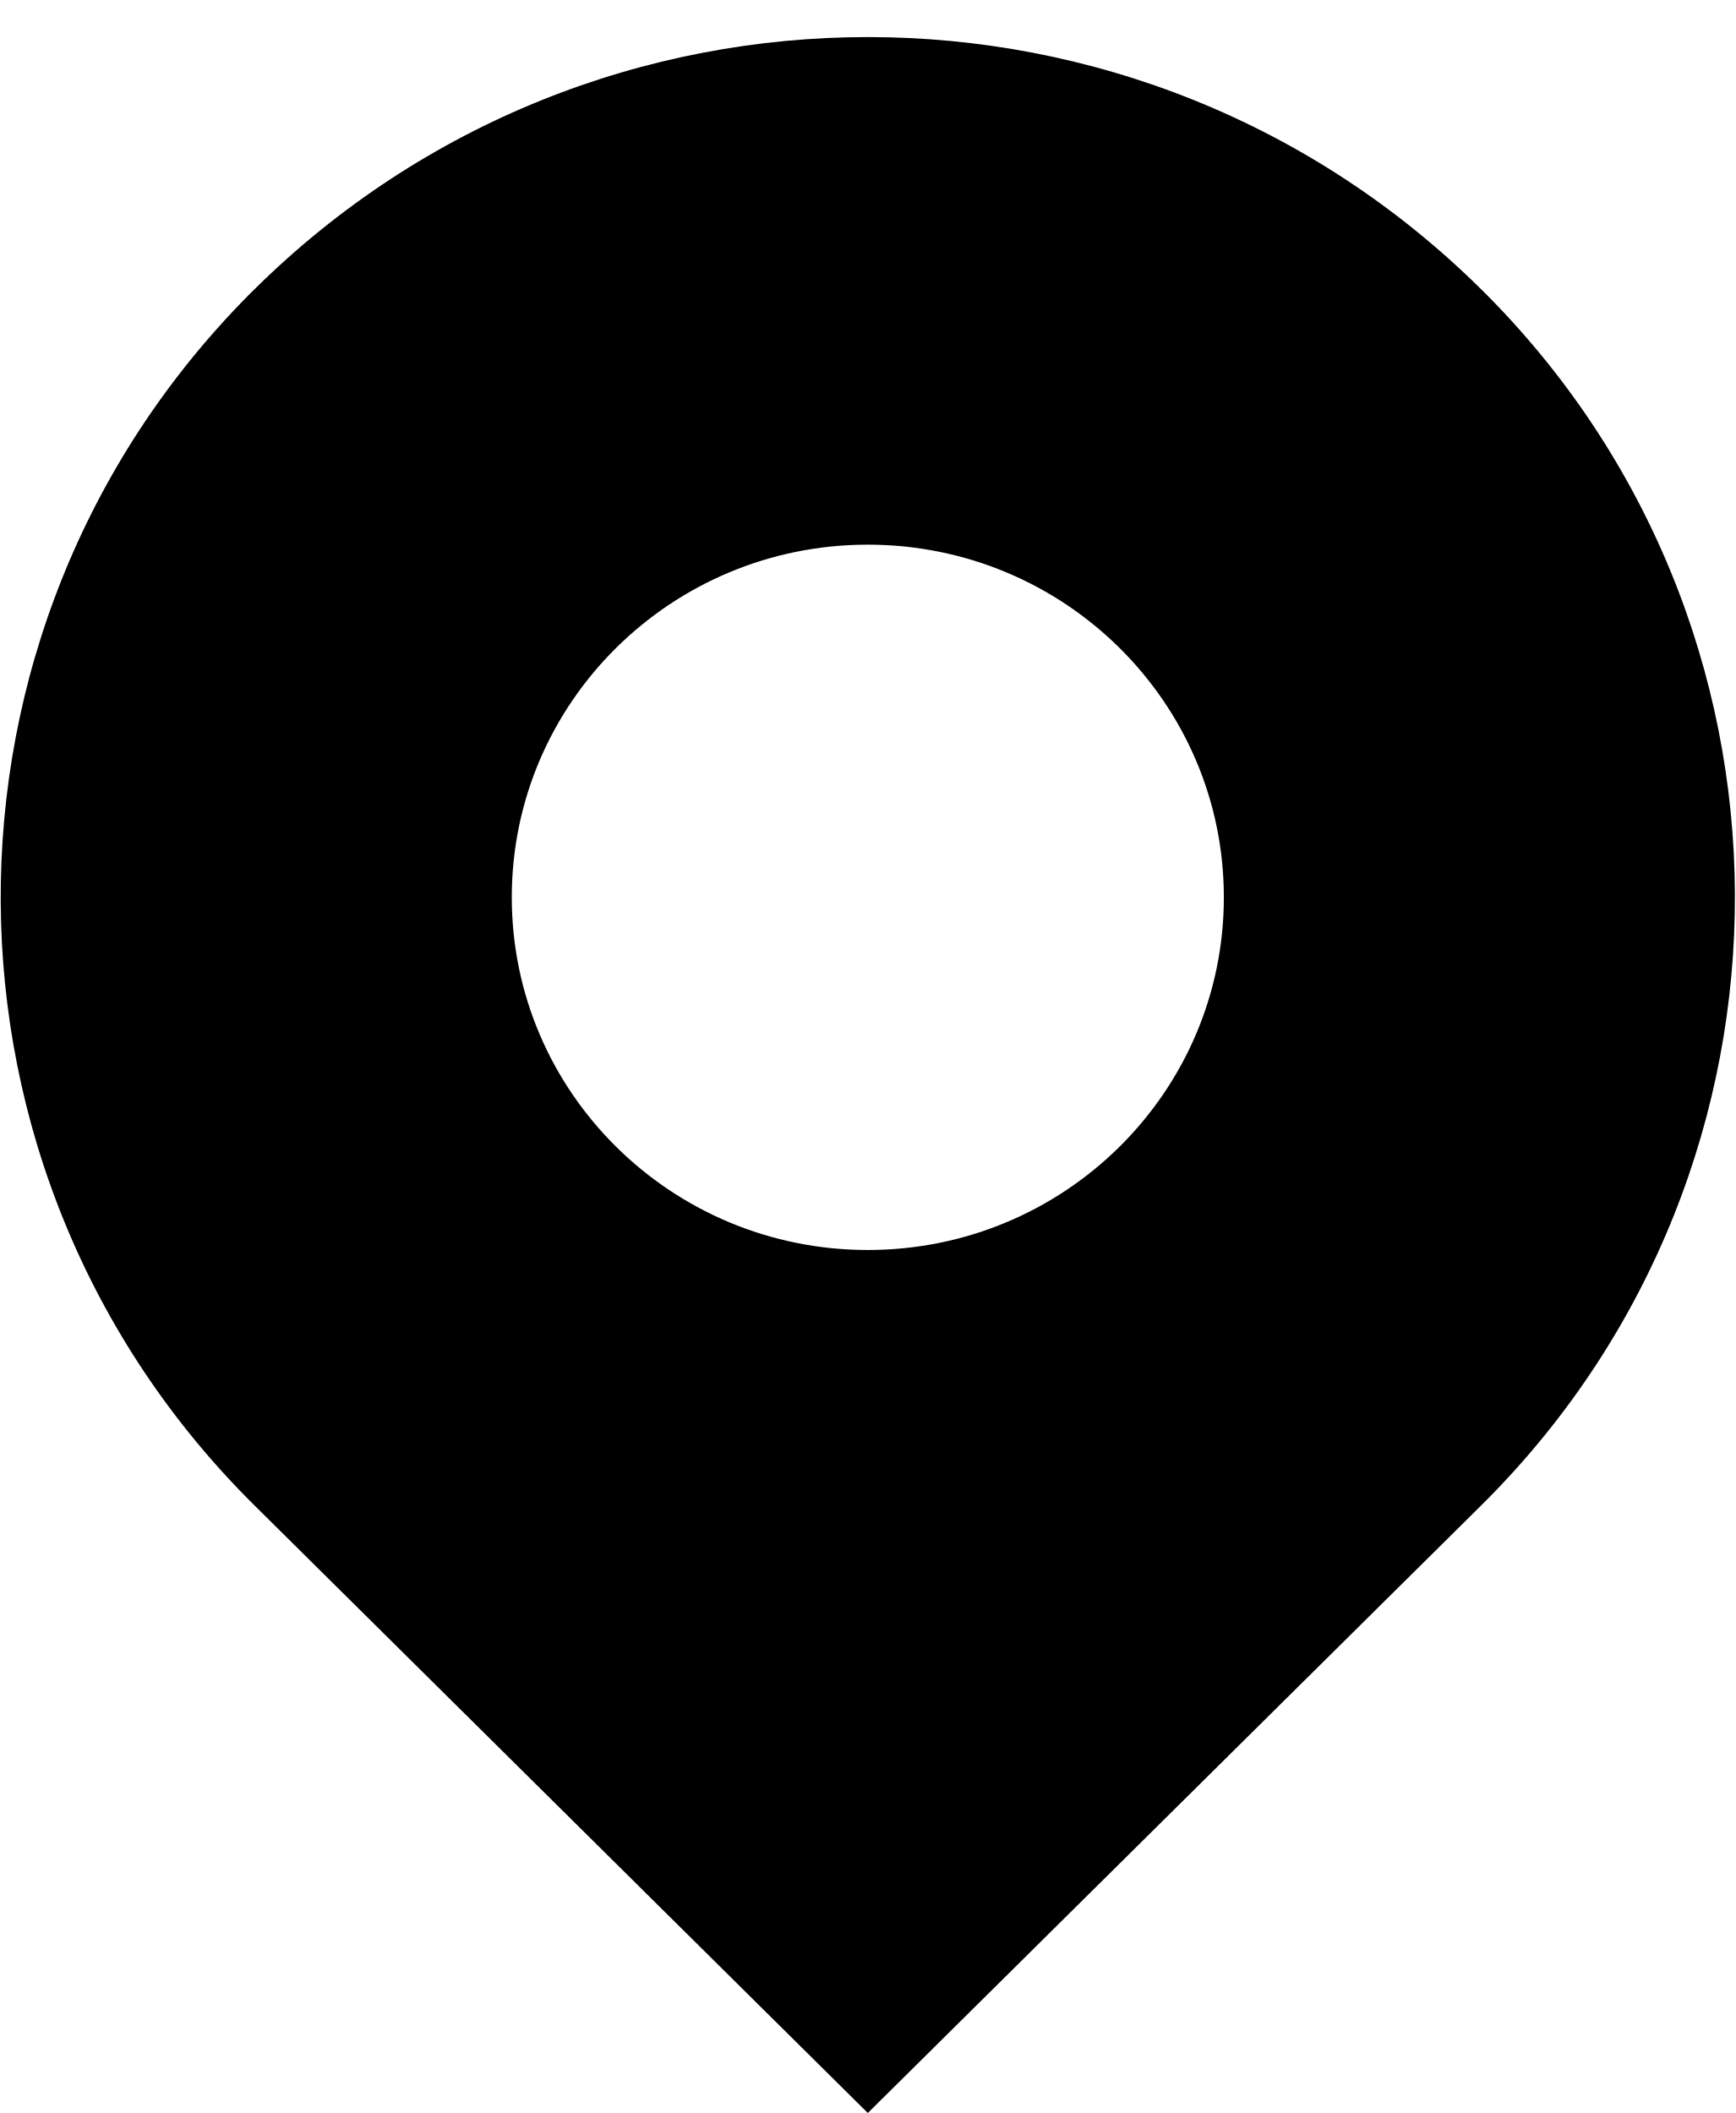
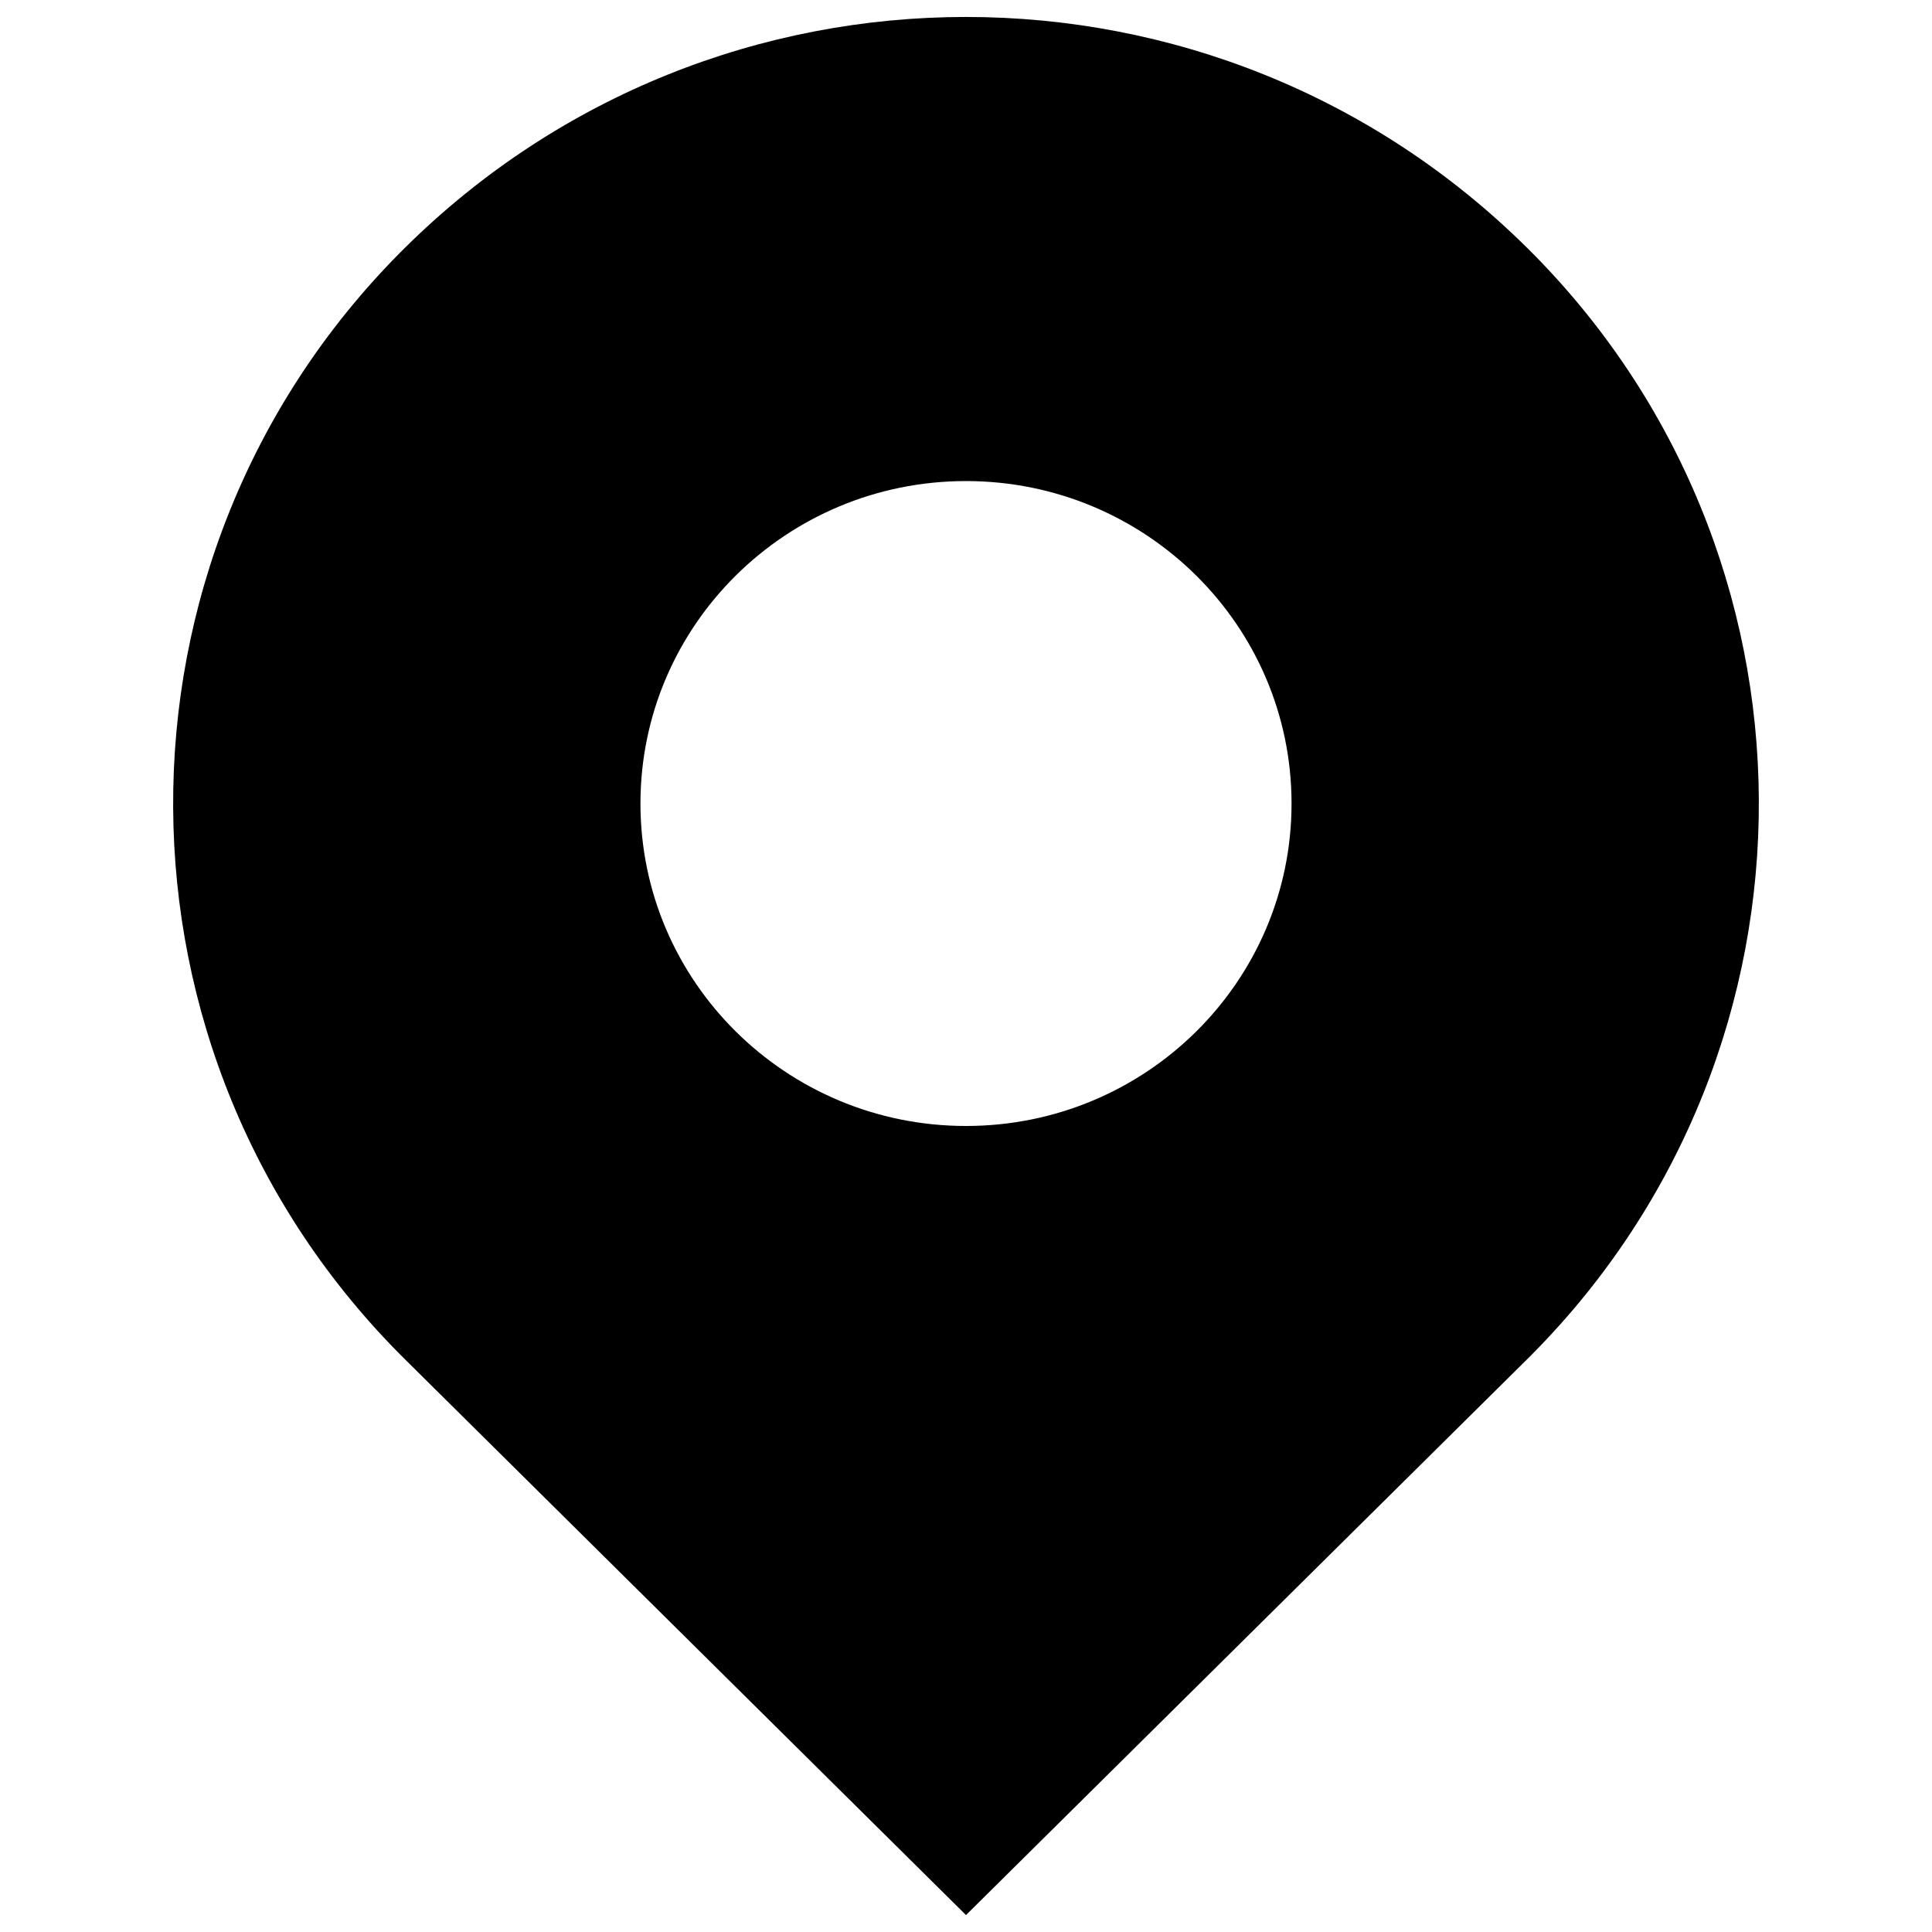
- <svg xmlns="http://www.w3.org/2000/svg" width="46" height="56">
-   <path fill-rule="evenodd" d="M39.263 7.673c8.897 8.812 8.966 23.168.153 32.065l-.153.153L23 56 6.737 39.89C-2.16 31.079-2.23 16.723 6.584 7.826l.153-.152c9.007-8.922 23.52-8.922 32.526 0zM23 14.435c-5.211 0-9.436 4.185-9.436 9.347S17.79 33.128 23 33.128s9.436-4.184 9.436-9.346S28.21 14.435 23 14.435z" />
+ <svg xmlns="http://www.w3.org/2000/svg" width="56" height="56" version="1.1" id="svg4">
+   <defs id="defs8" />
+   <path fill-rule="evenodd" d="m 44.263,7.182 c 8.897,8.812 8.966,23.168 0.153,32.065 l -0.153,0.153 -16.263,16.109 -16.263,-16.11 c -8.897,-8.811 -8.967,-23.167 -0.153,-32.064 l 0.153,-0.152 c 9.007,-8.922 23.52,-8.922 32.526,0 z m -16.263,6.762 c -5.211,0 -9.436,4.185 -9.436,9.347 0,5.162 4.226,9.346 9.436,9.346 5.21,0 9.436,-4.184 9.436,-9.346 0,-5.162 -4.226,-9.347 -9.436,-9.347 z" id="path2" />
</svg>
